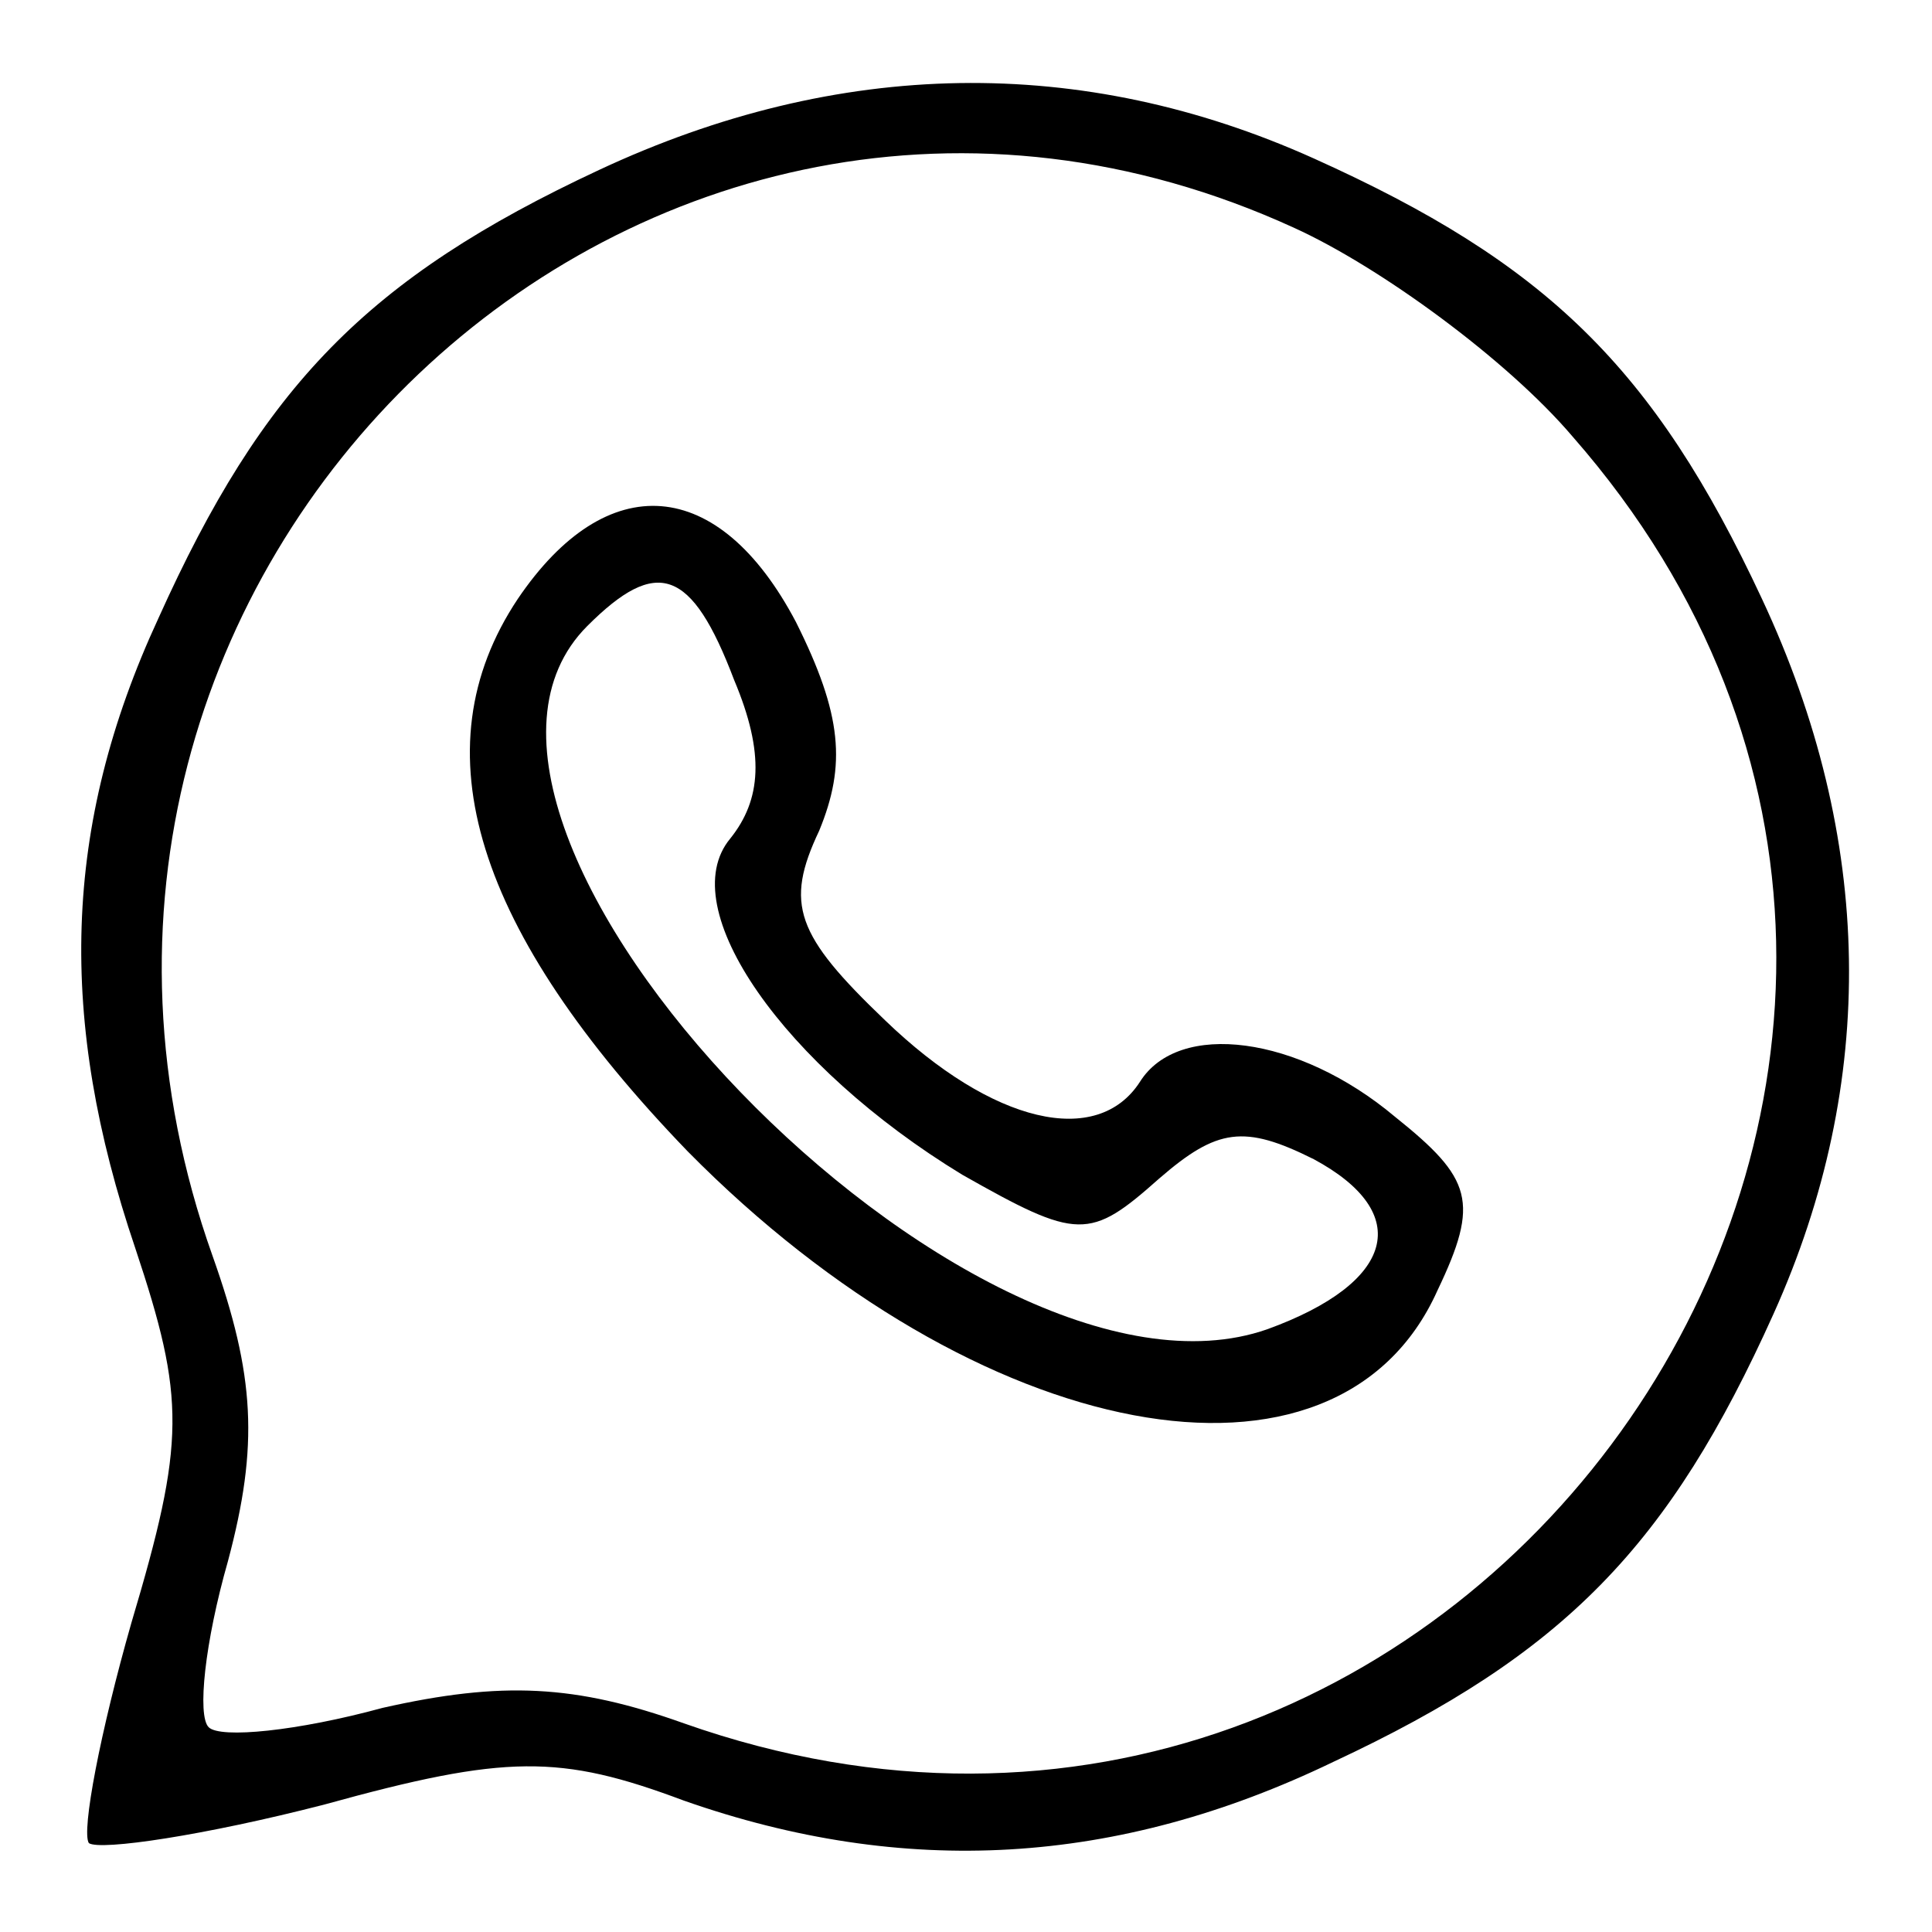
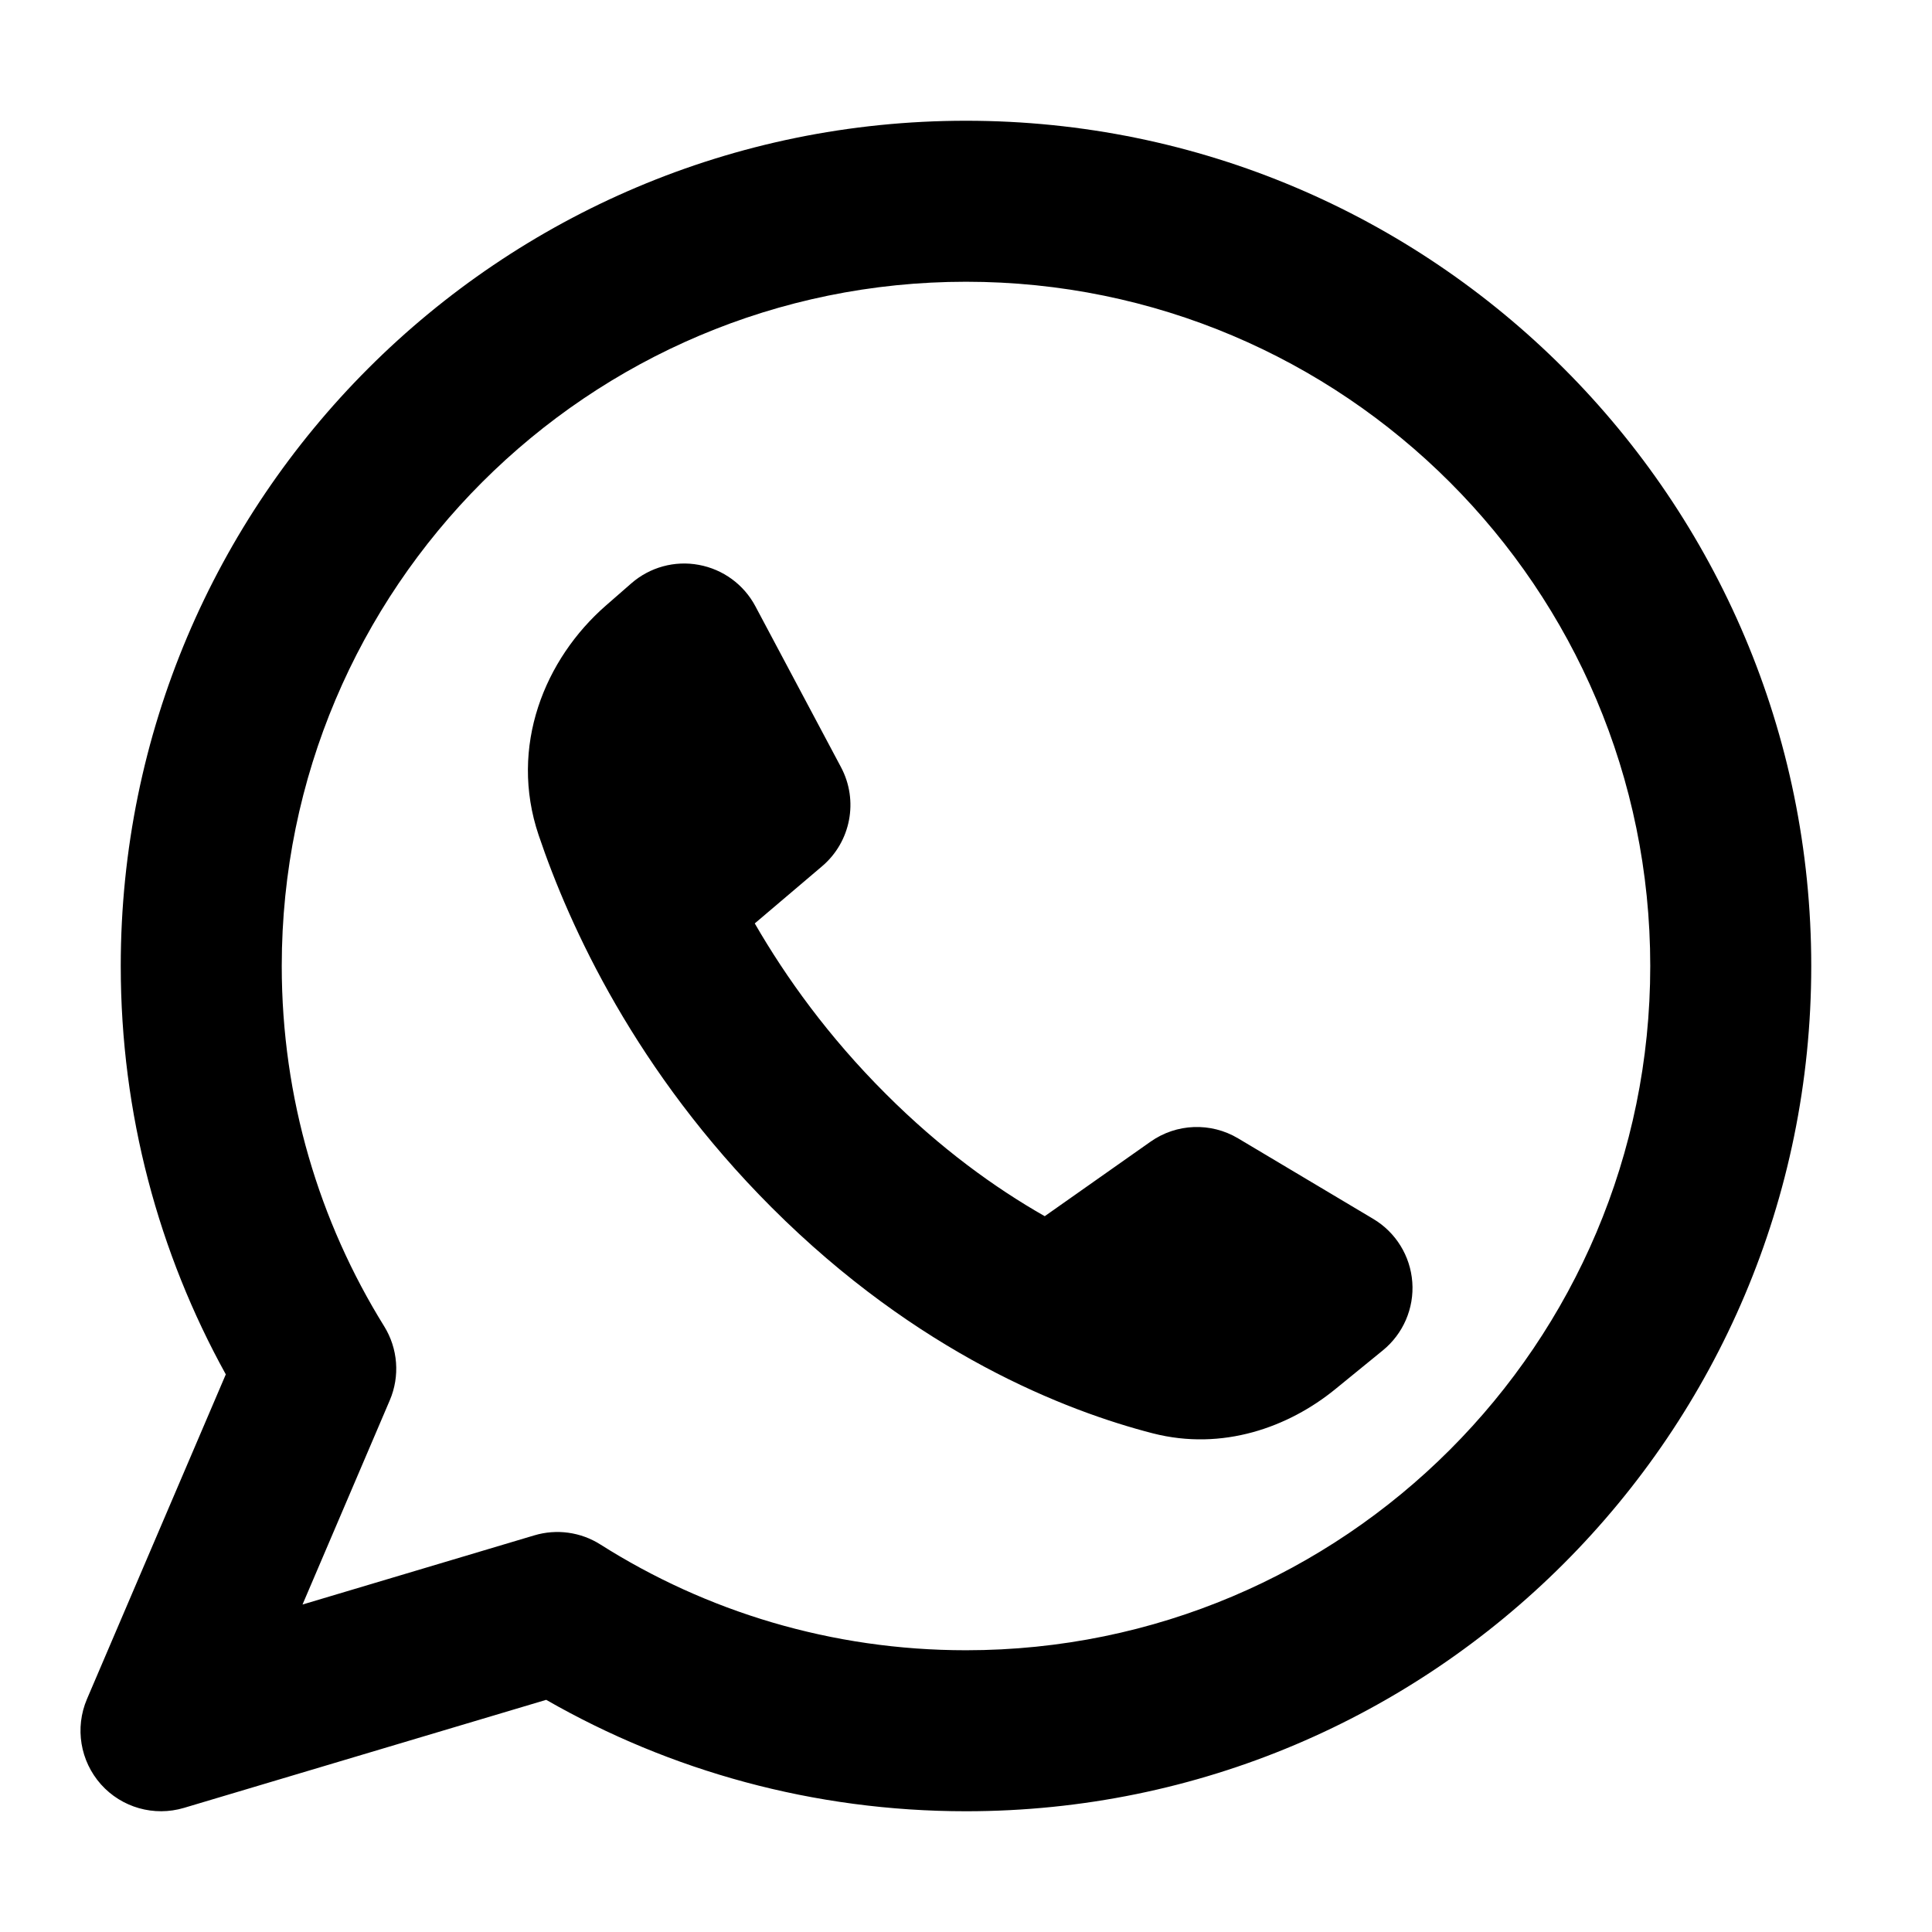
- <svg xmlns="http://www.w3.org/2000/svg" version="1.0" width="50pt" height="50pt" viewBox="0 0 50 50" preserveAspectRatio="xMidYMid meet">
-   <g transform="translate(0,50) scale(0.1,-0.1)" fill="#000000" stroke="none">
-     <path d="M155 456 c-60 -28 -87 -56 -114 -116 -25 -54 -26 -104 -6 -163 13 -39 13 -50 -1 -97 -8 -28 -13 -54 -11 -57 3 -2 30 2 61 10 47 13 61 13 93 1 57 -20 112 -17 168 10 60 28 87 56 114 116 27 60 26 123 -3 185 -28 60 -56 87 -116 114 -60 27 -123 26 -185 -3z m180 -15 c22 -10 55 -34 72 -54 142 -162 -26 -405 -230 -333 -28 10 -47 11 -78 4 -22 -6 -42 -8 -45 -5 -3 3 -1 22 5 43 8 30 7 48 -4 79 -63 177 112 343 280 266z" />
-     <path d="M134 345 c-26 -39 -11 -86 44 -143 75 -76 168 -94 194 -36 11 23 9 29 -11 45 -25 21 -56 25 -66 9 -11 -17 -38 -11 -66 16 -23 22 -26 30 -17 49 7 17 6 30 -6 54 -20 38 -49 40 -72 6z m56 -21 c8 -19 7 -31 -1 -41 -15 -18 14 -59 60 -87 30 -17 33 -17 51 -1 15 13 22 14 40 5 26 -14 21 -32 -12 -44 -77 -27 -228 130 -176 182 18 18 27 15 38 -14z" />
+ <svg xmlns="http://www.w3.org/2000/svg" width="800px" height="800px" viewBox="0 0 24 24" fill="none">
+   <g id="SVGRepo_bgCarrier" stroke-width="0" />
+   <g id="SVGRepo_tracerCarrier" stroke-linecap="round" stroke-linejoin="round" />
+   <g id="SVGRepo_iconCarrier">
+     <path fill-rule="evenodd" clip-rule="evenodd" d="M3.5 12C3.5 7.306 7.306 3.5 12 3.5C16.694 3.5 20.5 7.306 20.5 12C20.5 16.694 16.694 20.5 12 20.5C10.328 20.5 8.771 20.018 7.458 19.186C7.214 19.031 6.914 18.99 6.637 19.073L3.758 19.932L4.842 17.395C4.97 17.096 4.944 16.752 4.772 16.475C3.966 15.176 3.5 13.644 3.5 12ZM12 1.5C6.201 1.5 1.5 6.201 1.5 12C1.5 13.838 1.973 15.568 2.805 17.073L1.08 21.107C0.928 21.464 0.996 21.876 1.254 22.166C1.512 22.455 1.914 22.569 2.286 22.458L6.785 21.116C8.322 21.997 10.104 22.5 12 22.5C17.799 22.5 22.5 17.799 22.5 12C22.5 6.201 17.799 1.5 12 1.5ZM14.293 14.182L12.978 15.108C12.363 14.758 11.682 14.268 11 13.585C10.29 12.876 9.764 12.143 9.376 11.471L10.211 10.762C10.57 10.458 10.668 9.945 10.447 9.53L9.383 7.53C9.24 7.261 8.981 7.072 8.681 7.017C8.381 6.961 8.072 7.046 7.842 7.247L7.527 7.522C6.768 8.184 6.319 9.272 6.691 10.374C7.077 11.516 7.9 13.314 9.586 15C11.399 16.813 13.241 17.527 14.319 17.805C15.187 18.028 16.008 17.729 16.587 17.257L17.178 16.775C17.431 16.569 17.568 16.252 17.544 15.927C17.52 15.601 17.339 15.308 17.058 15.141L15.38 14.141C15.041 13.939 14.615 13.955 14.293 14.182Z" fill="#000000" />
  </g>
</svg>
